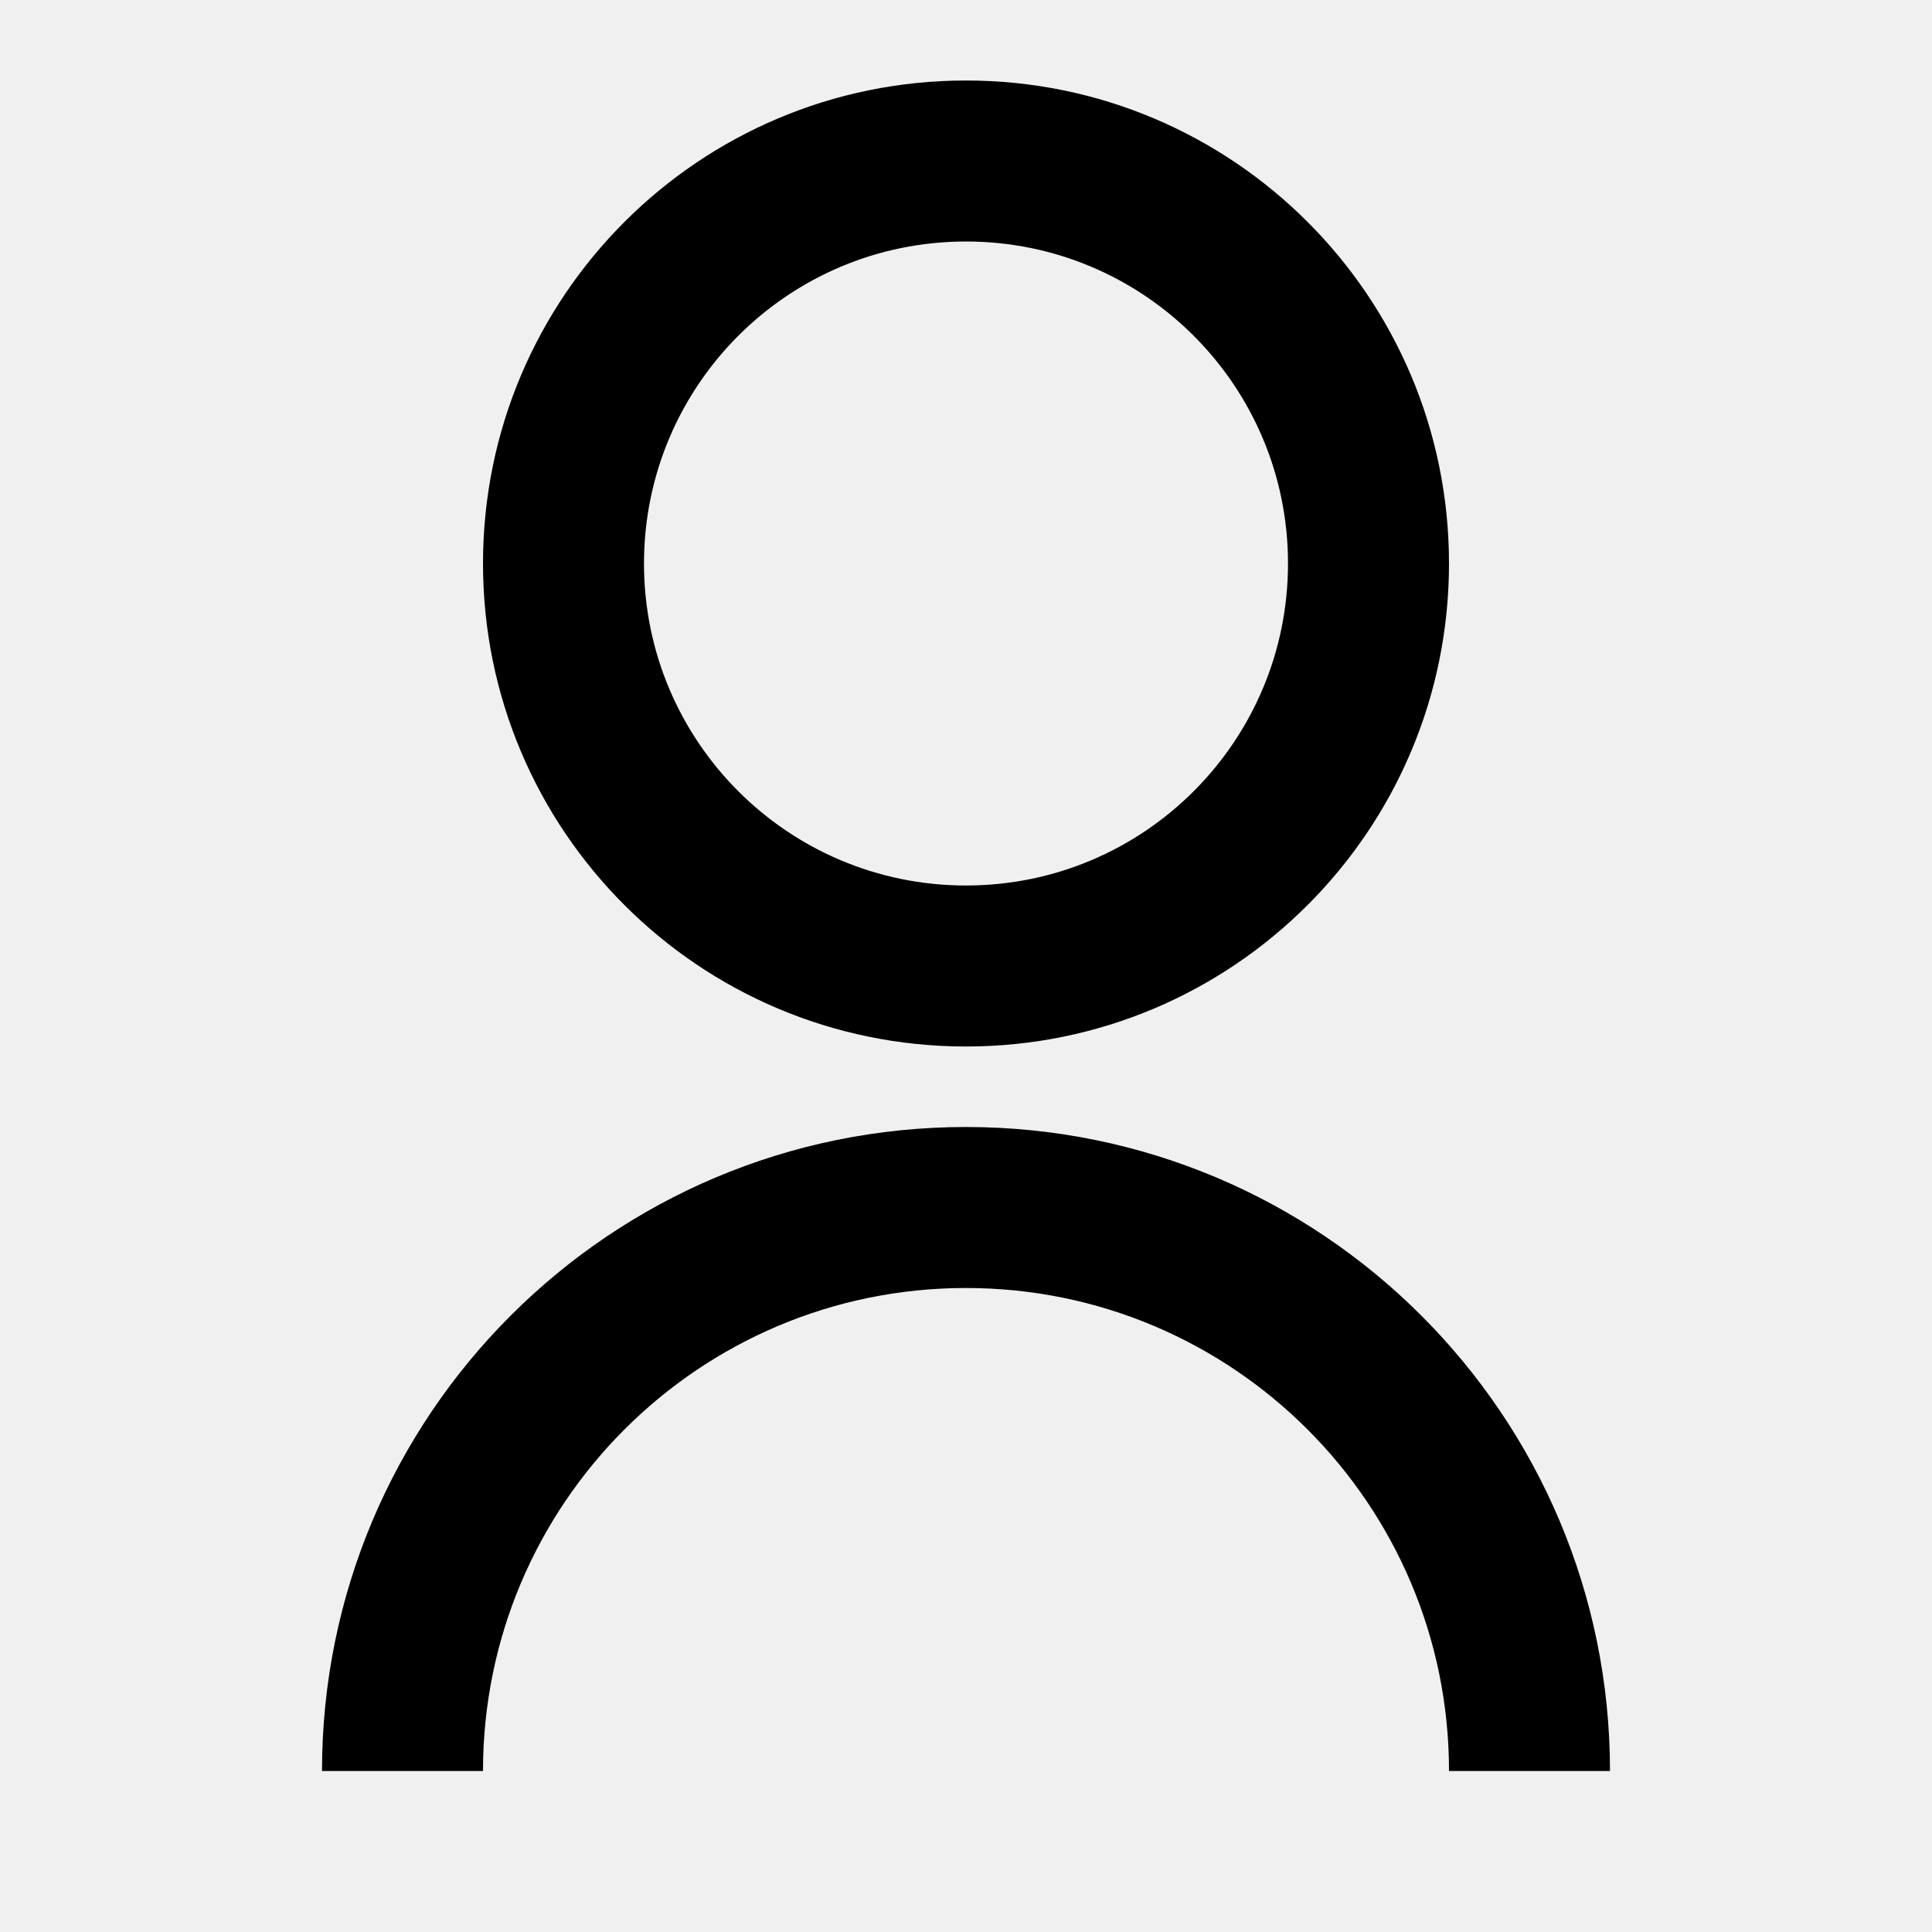
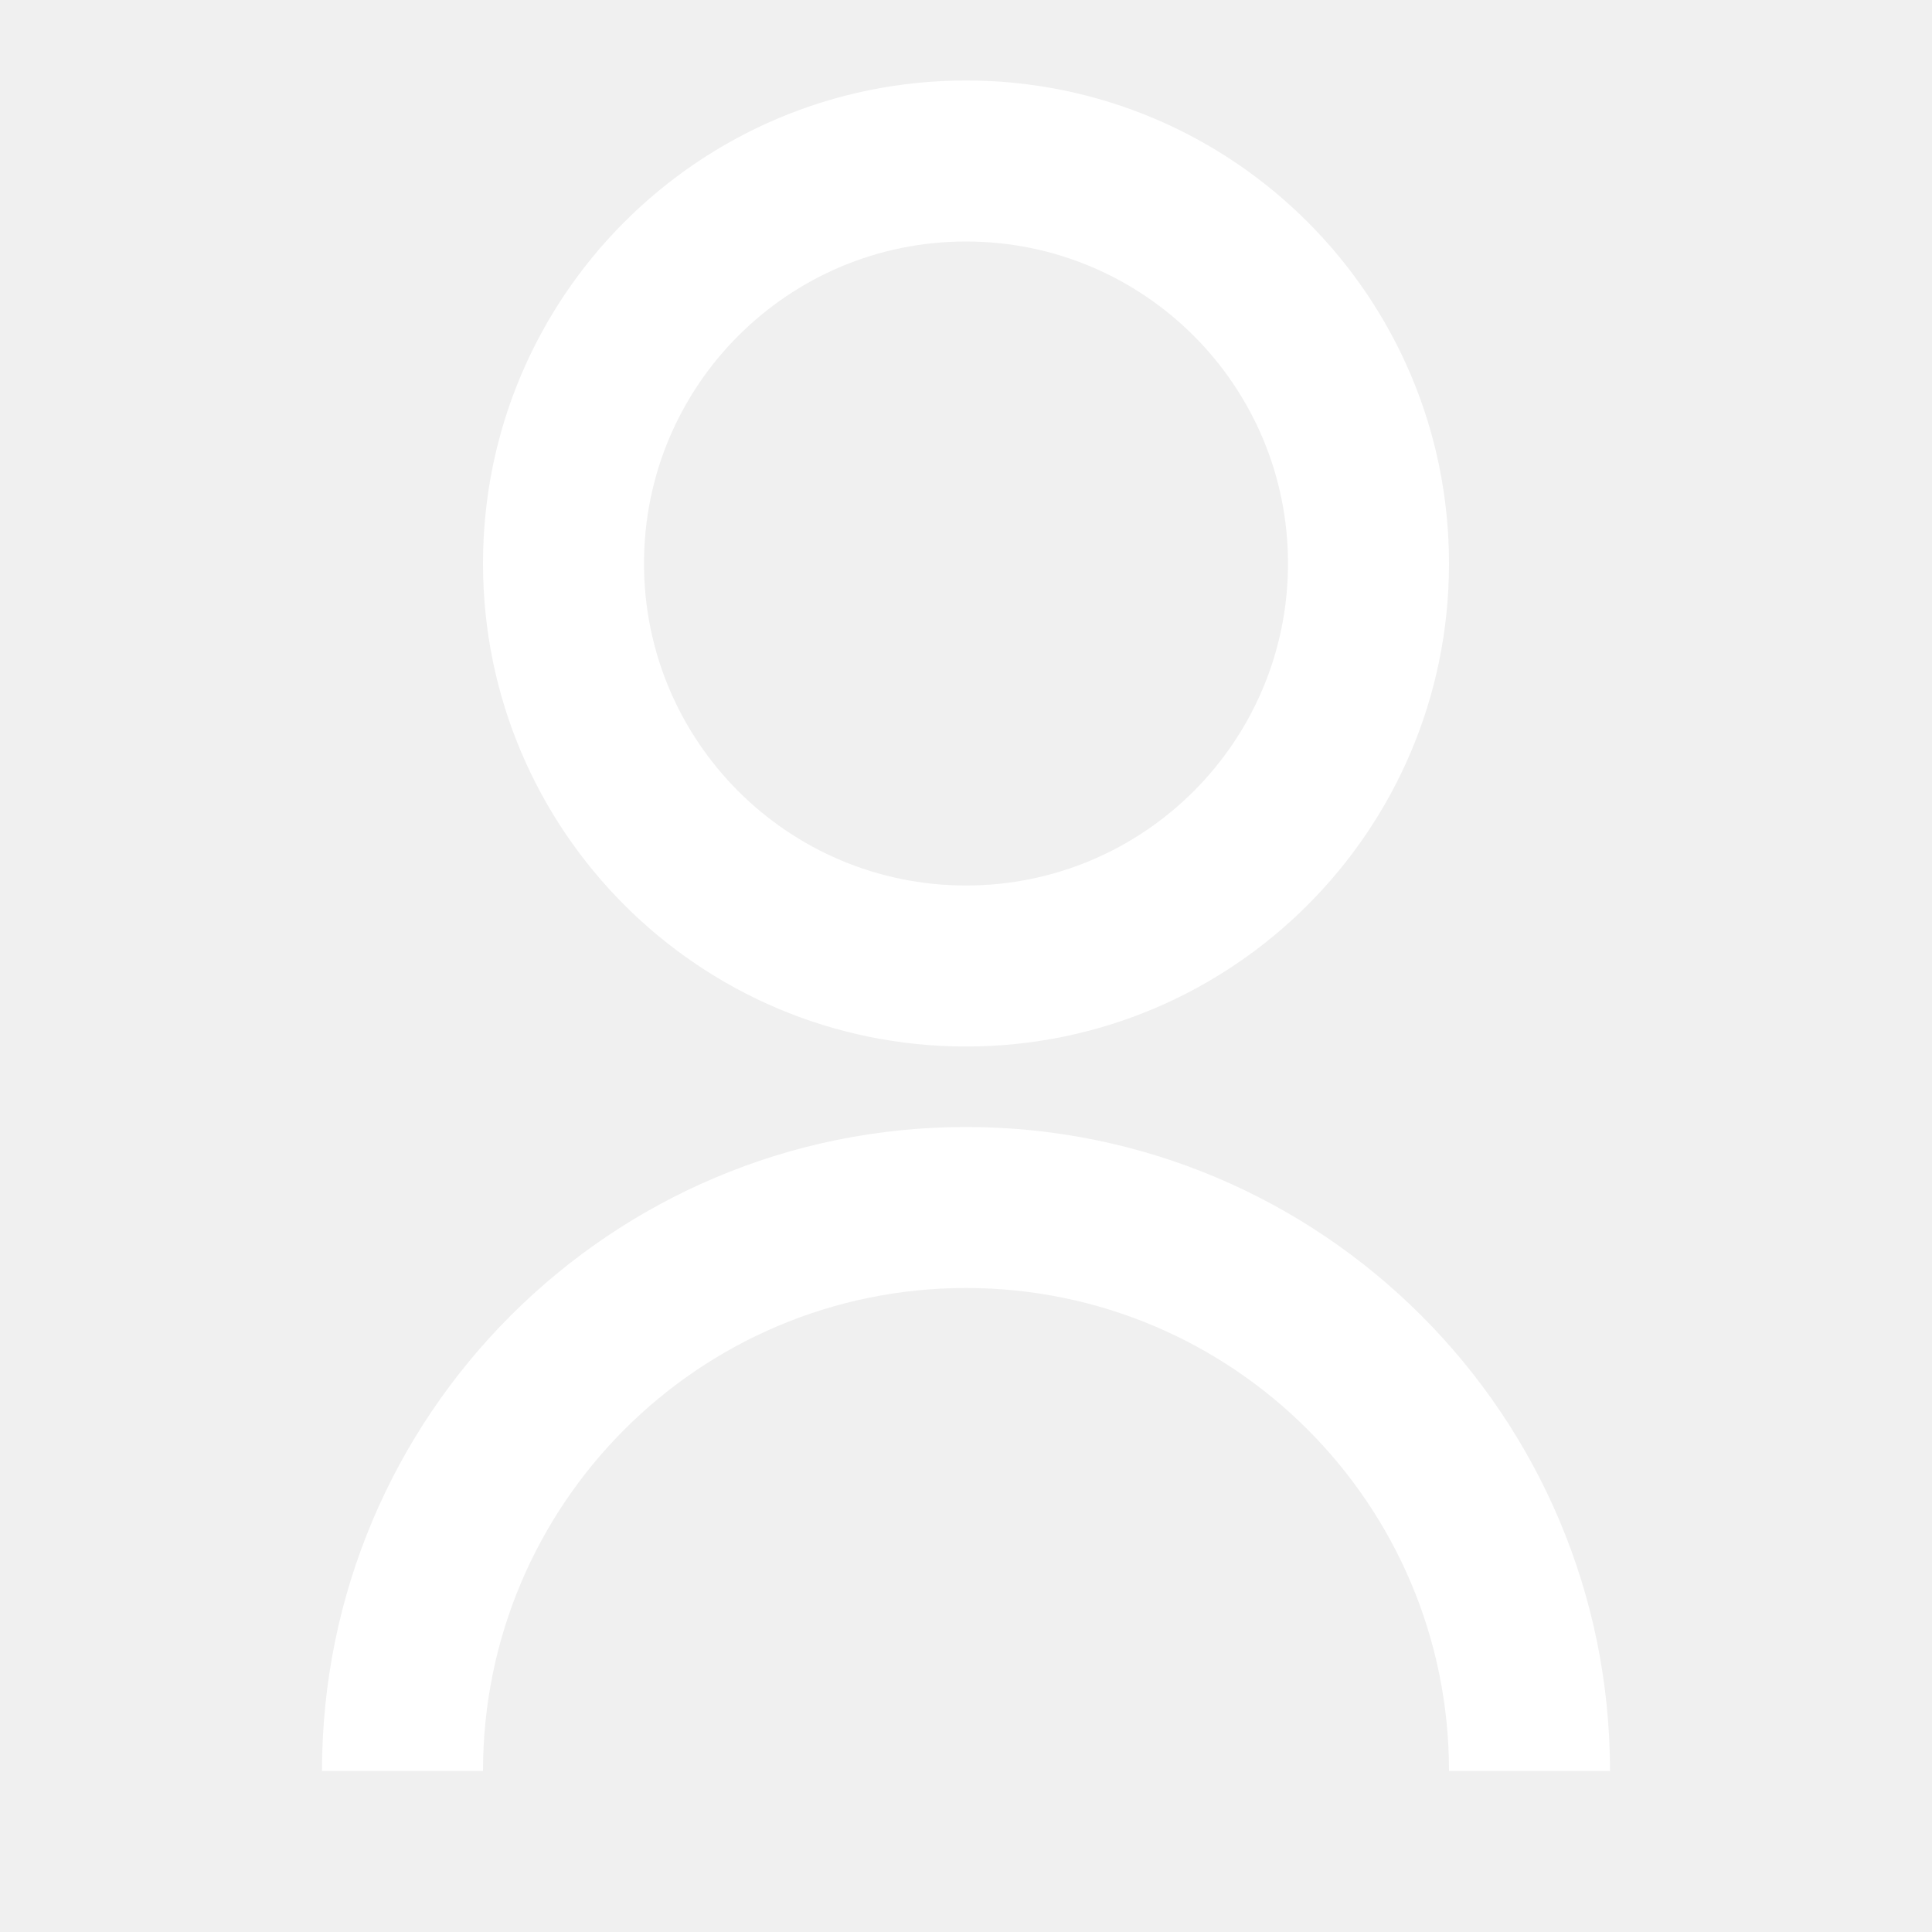
- <svg xmlns="http://www.w3.org/2000/svg" viewBox="0 0 24 24" fill="currentColor">
+ <svg xmlns="http://www.w3.org/2000/svg" viewBox="0 0 24 24" fill="white">
  <path d="M4 22C4 17.582 7.582 14 12 14C16.418 14 20 17.582 20 22H18C18 18.686 15.314 16 12 16C8.686 16 6 18.686 6 22H4ZM12 13C8.685 13 6 10.315 6 7C6 3.685 8.685 1 12 1C15.315 1 18 3.685 18 7C18 10.315 15.315 13 12 13ZM12 11C14.21 11 16 9.21 16 7C16 4.79 14.21 3 12 3C9.79 3 8 4.79 8 7C8 9.21 9.79 11 12 11Z" />
</svg>
